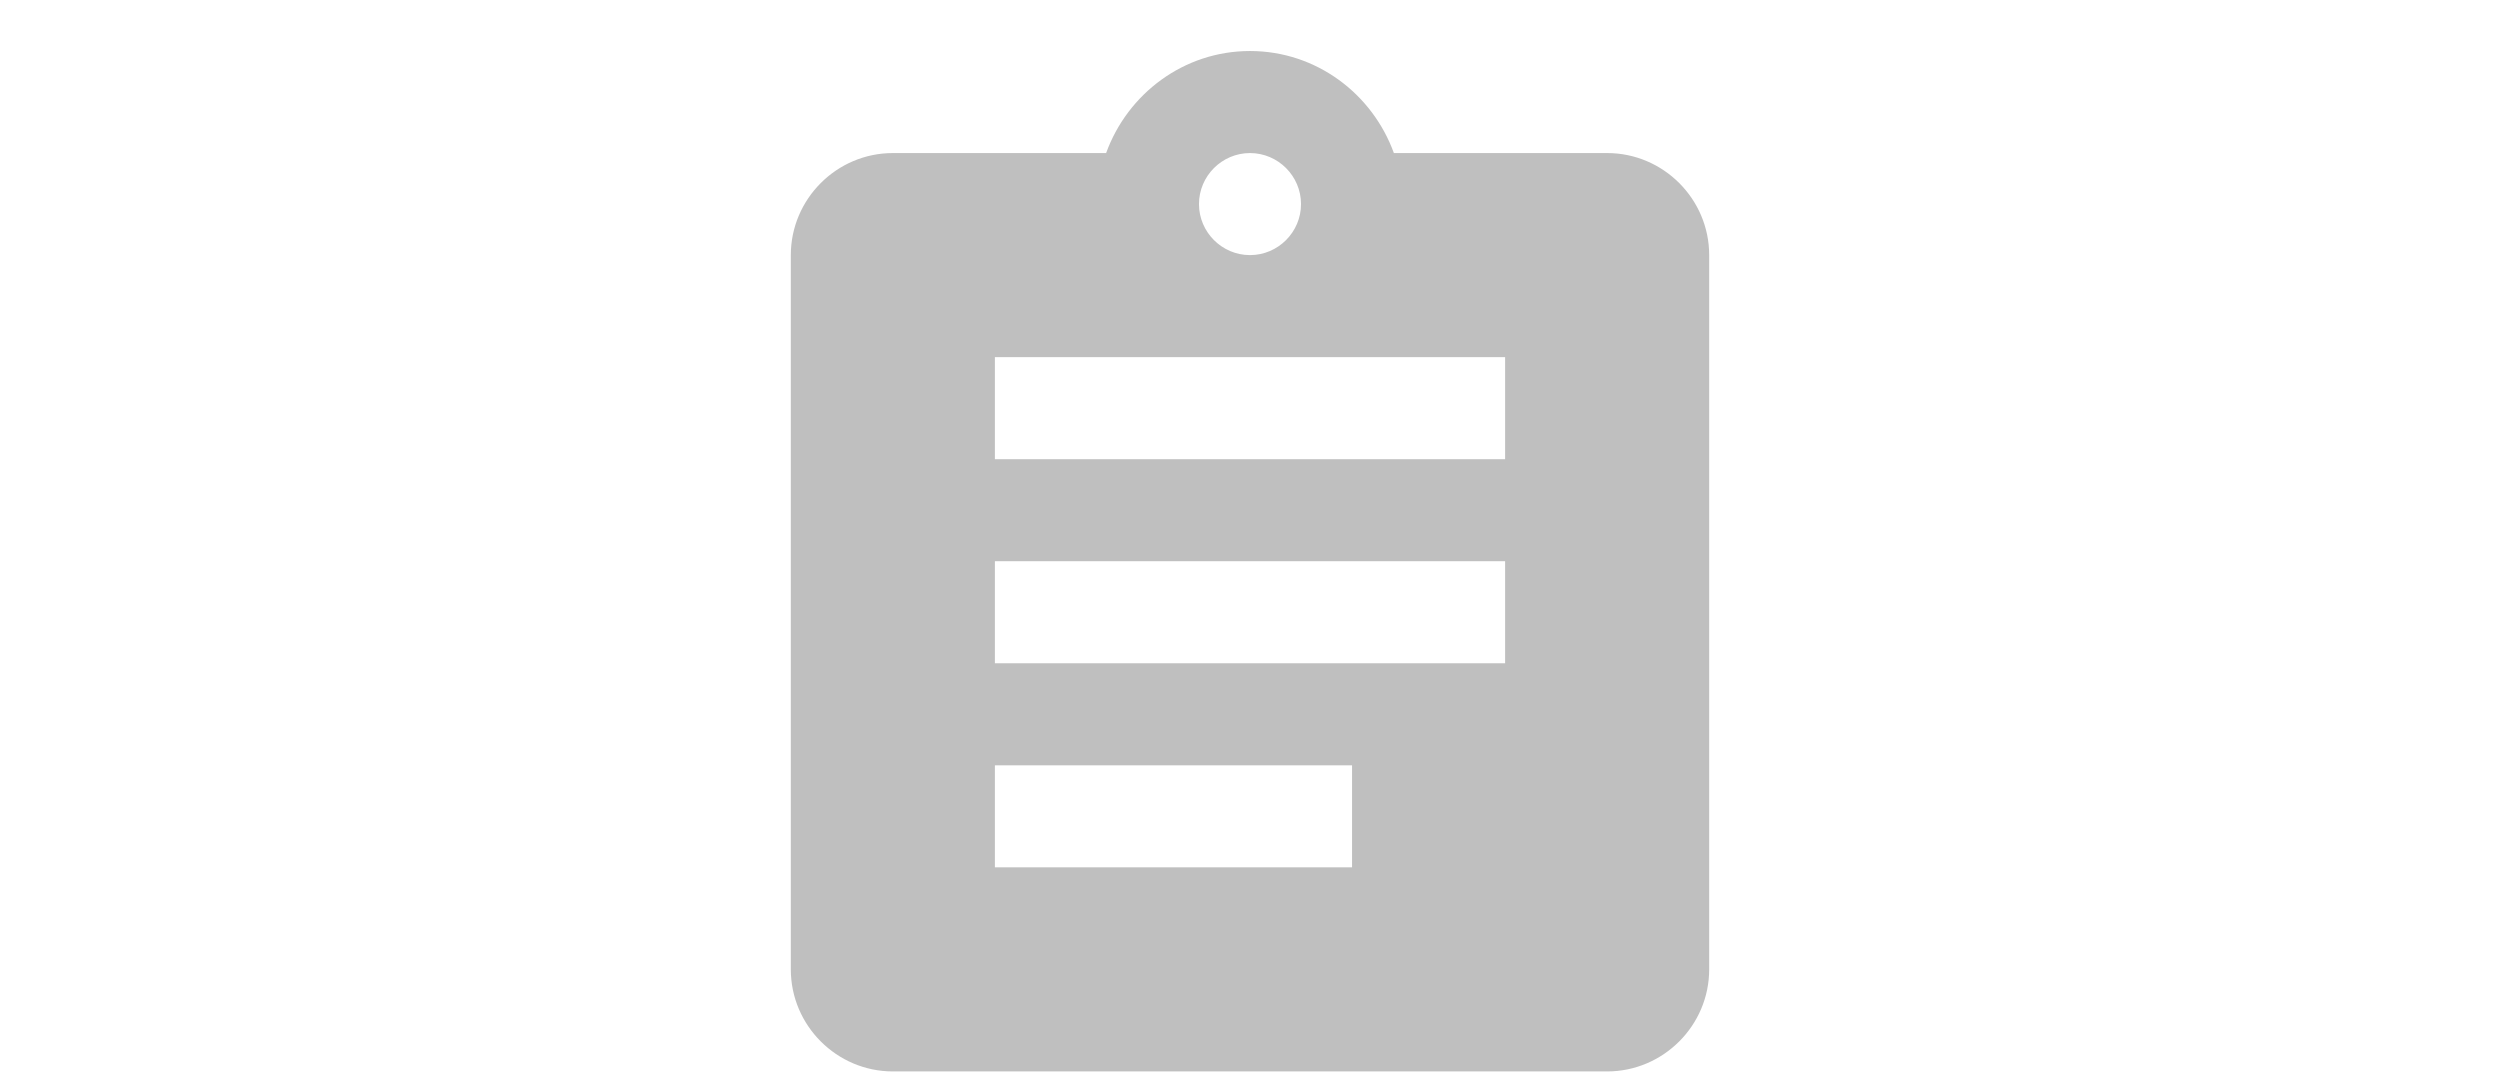
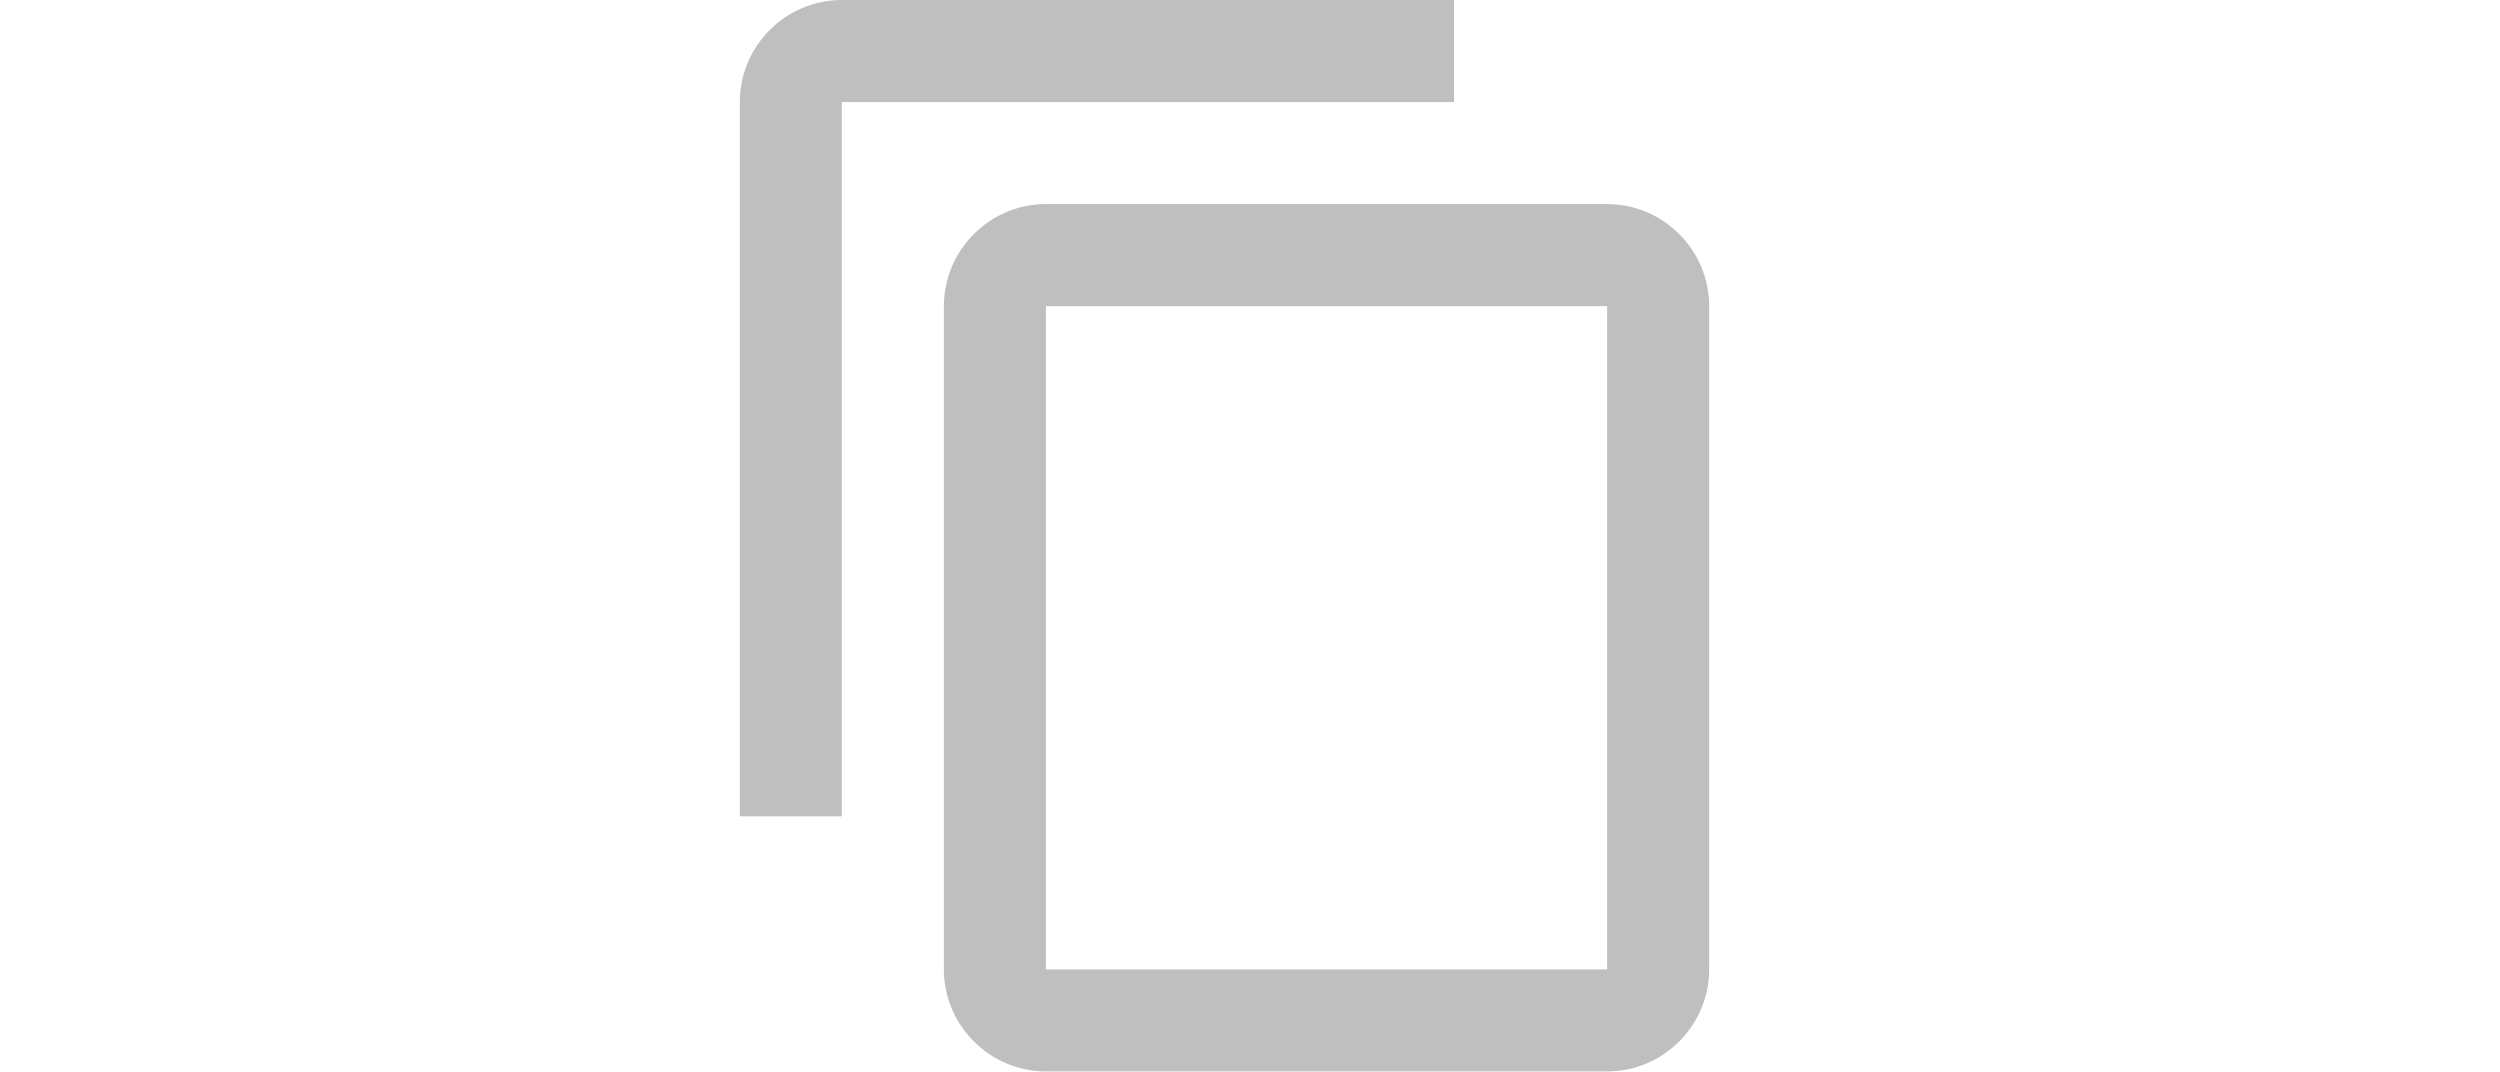
- <svg xmlns="http://www.w3.org/2000/svg" width="49" height="21" viewBox="0 0 49 21">
-   <path d="M29.5 9h-10V7h10m0 6h-10v-2h10m-3 6h-7v-2h7m-2-12c.55 0 1 .45 1 1s-.45 1-1 1-1-.45-1-1 .45-1 1-1zm7 0h-4.18c-.42-1.16-1.52-2-2.82-2-1.3 0-2.4.84-2.82 2H17.5c-1.1 0-2 .9-2 2v14c0 1.1.9 2 2 2h14c1.1 0 2-.9 2-2V5c0-1.1-.9-2-2-2z" opacity=".25" />
+ <svg xmlns="http://www.w3.org/2000/svg" width="49" height="21" fill-rule="evenodd" clip-rule="evenodd">
+   <path d="M28.5 0h-12c-1.1 0-2 .9-2 2v14h2V2h12zm3 4h-11c-1.1 0-2 .9-2 2v13c0 1.1.9 2 2 2h11c1.1 0 2-.9 2-2V6c0-1.1-.9-2-2-2zm0 15h-11V6h11z" fill-opacity=".25" />
</svg>
